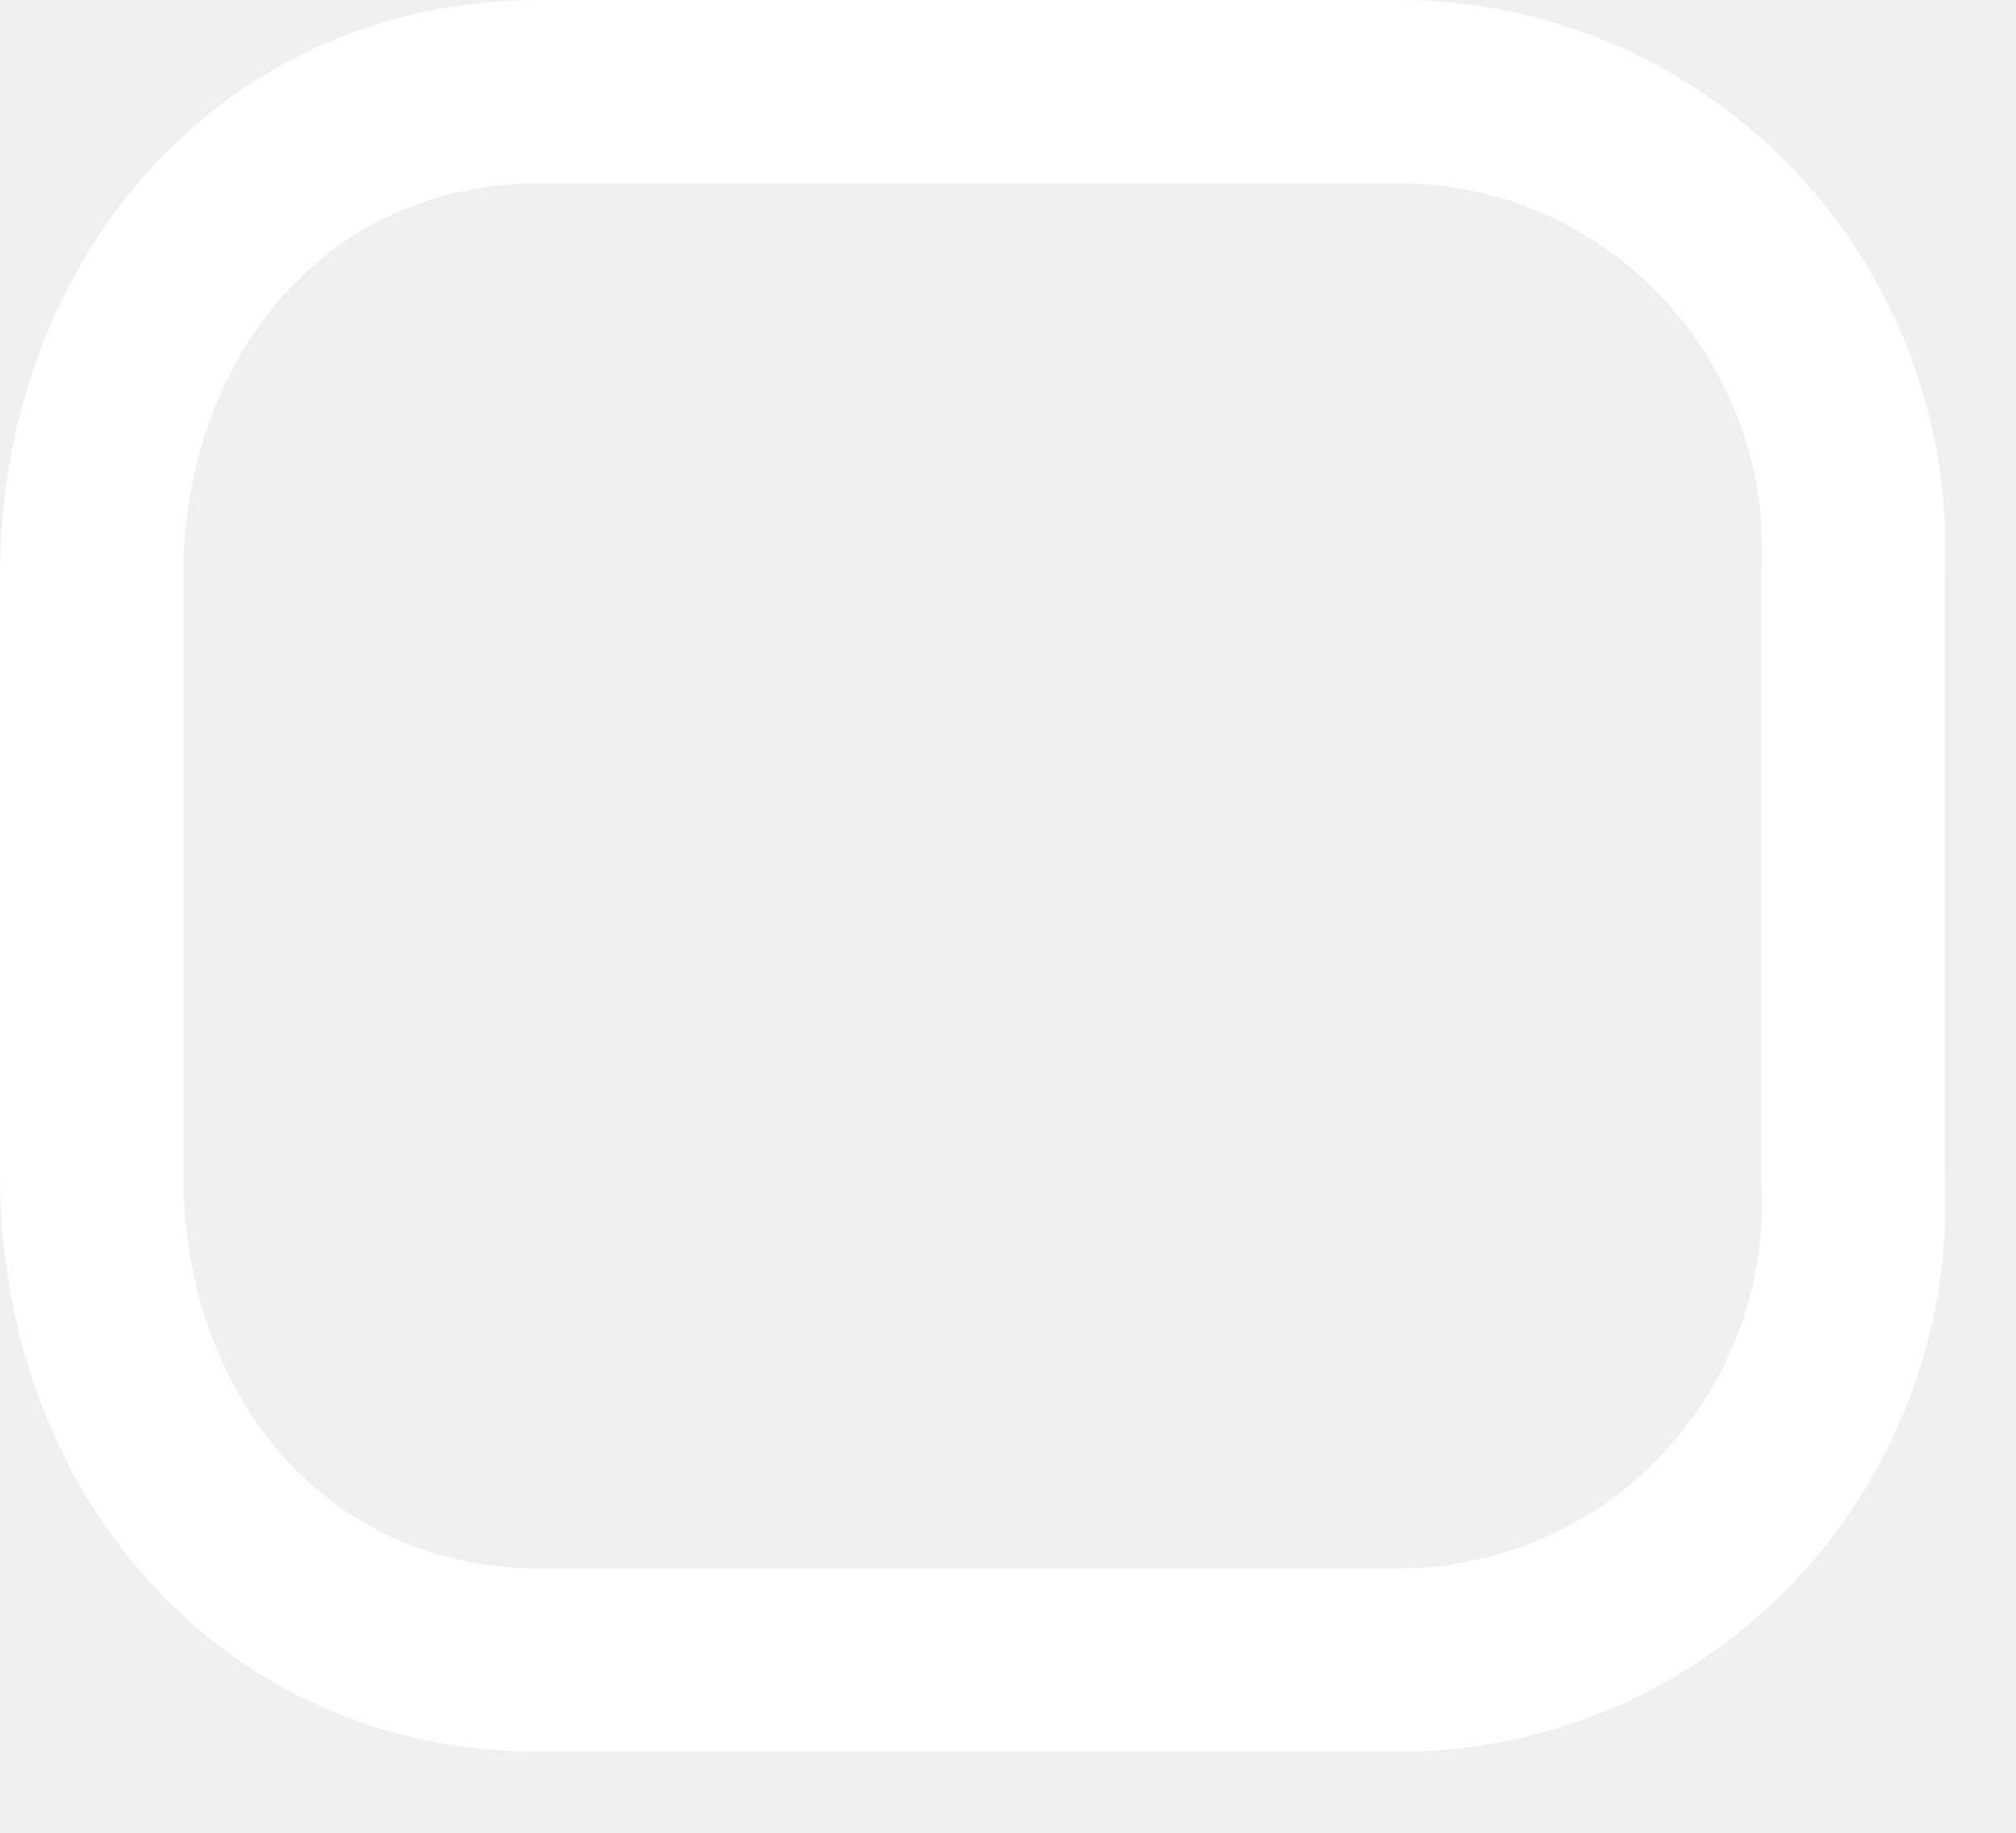
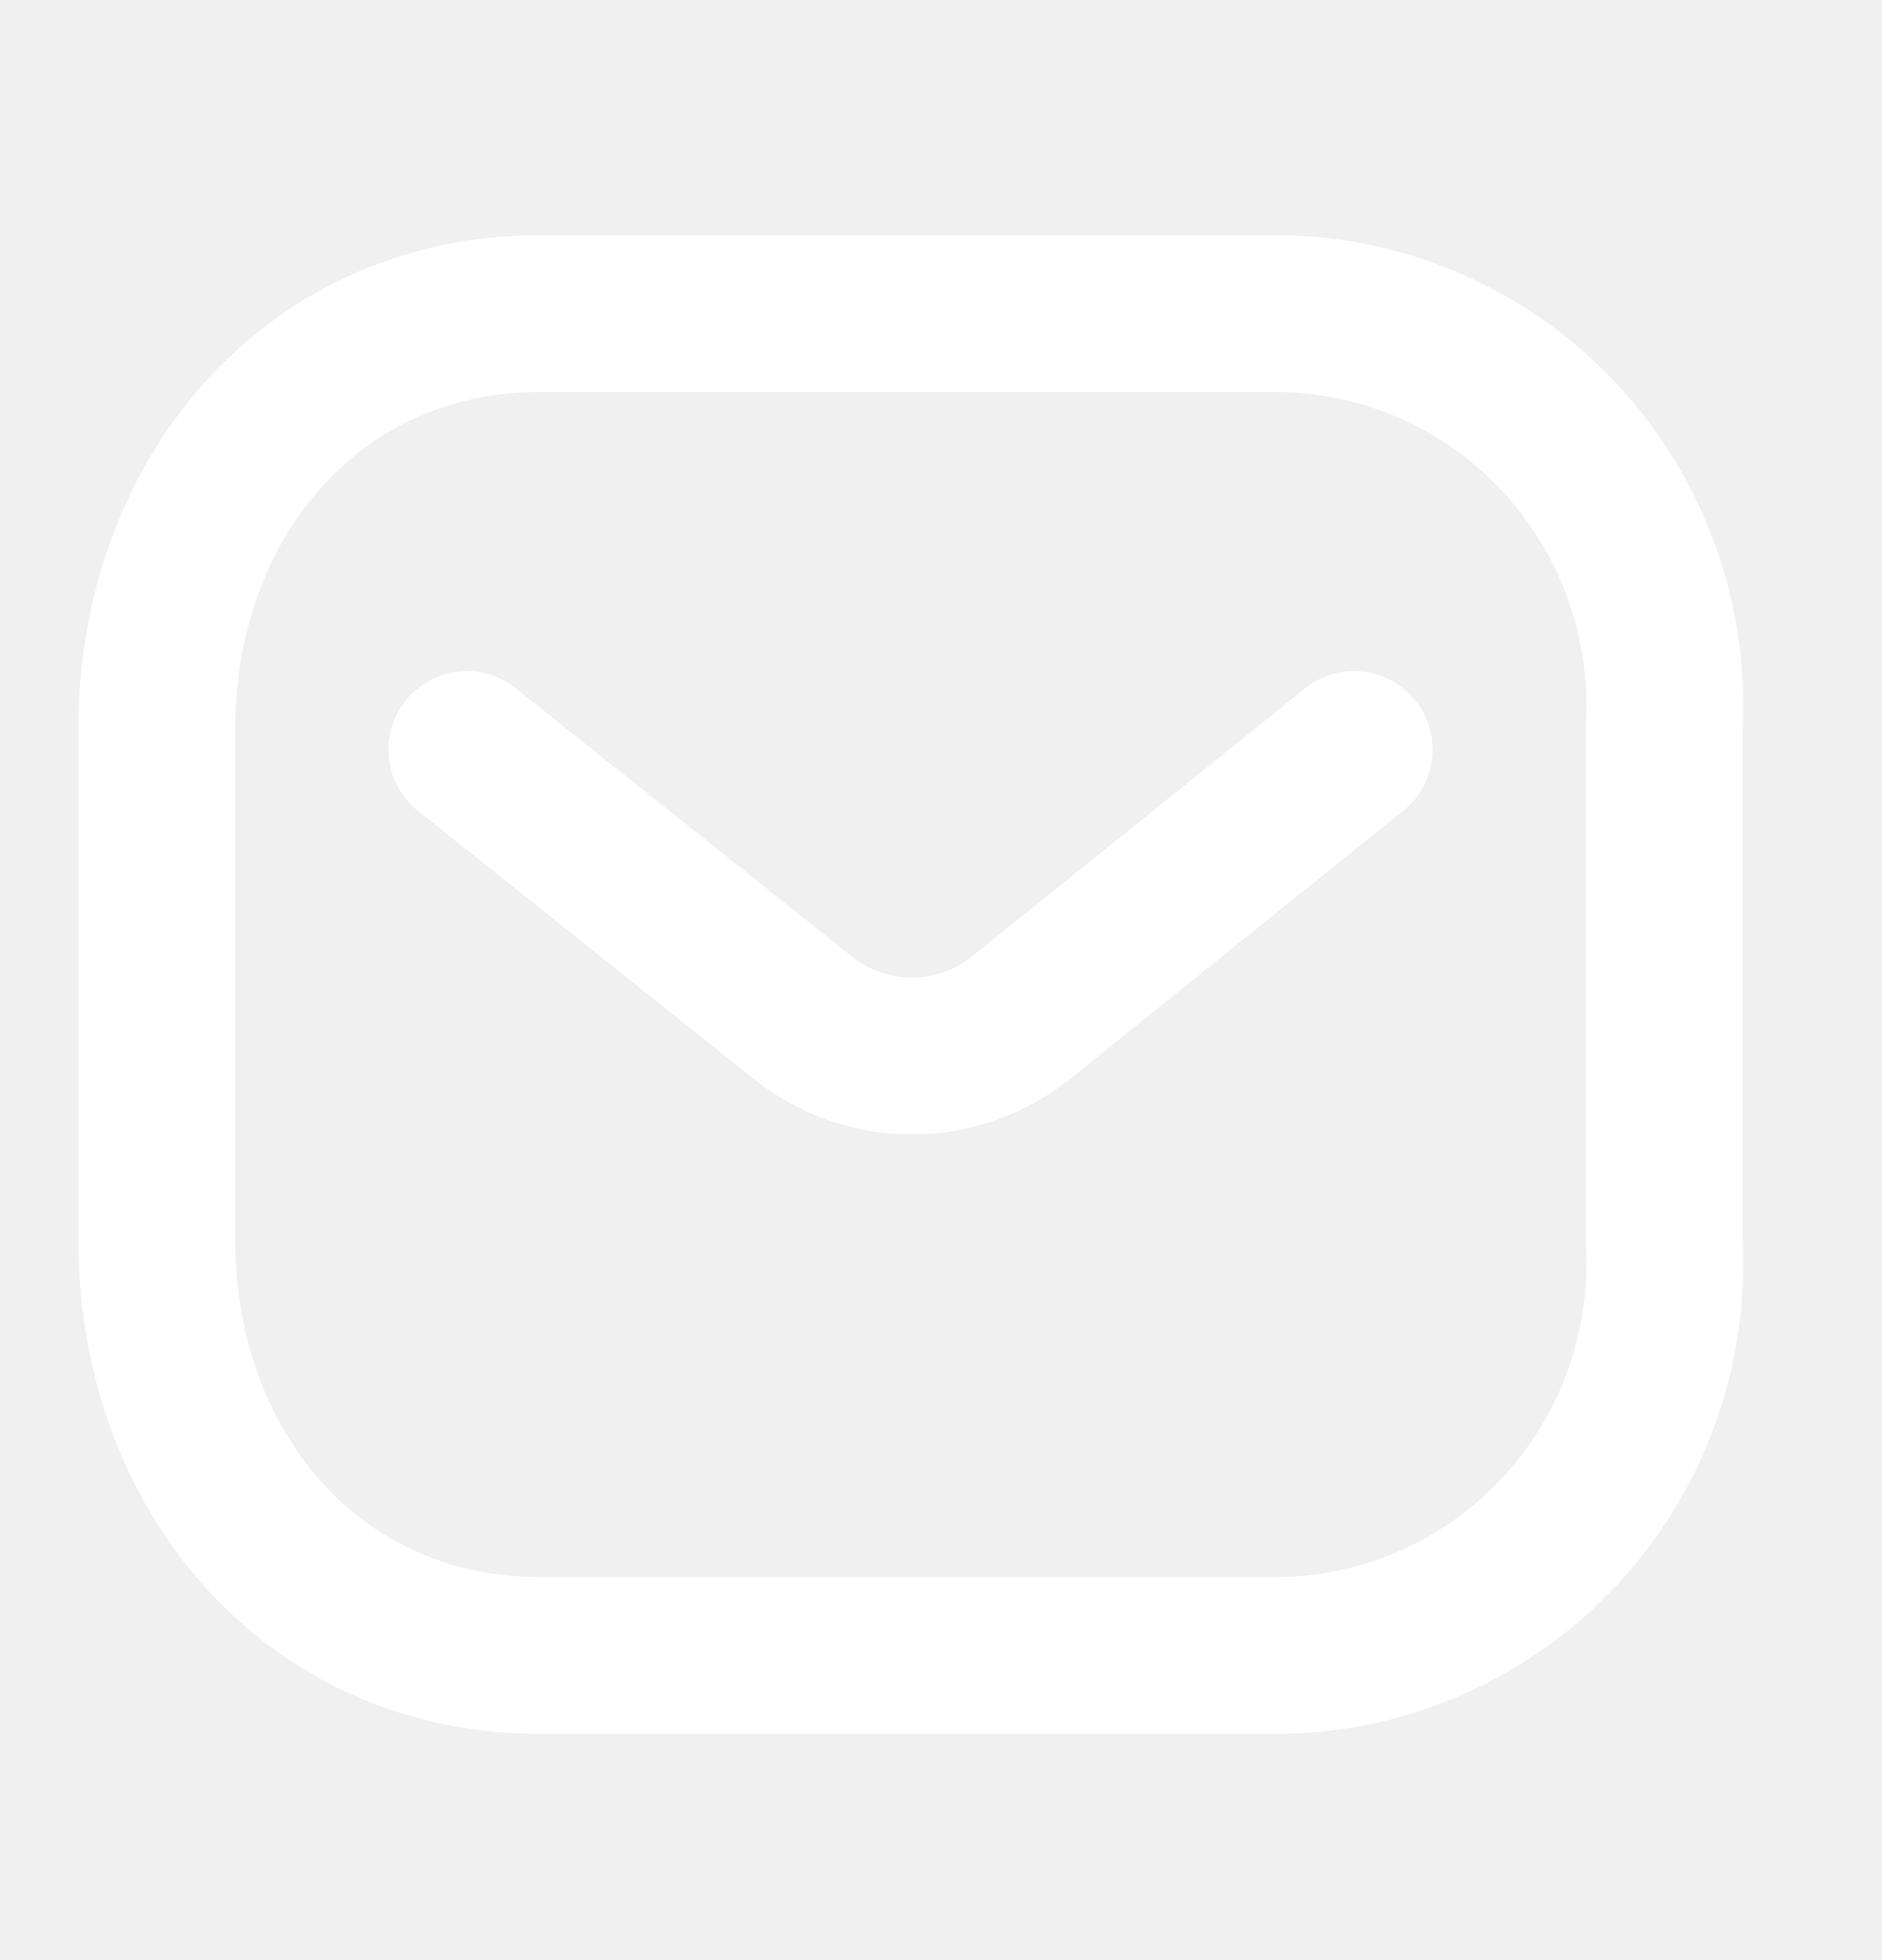
- <svg xmlns="http://www.w3.org/2000/svg" width="22" height="20" viewBox="0 0 22 20" fill="none">
-   <path fill-rule="evenodd" clip-rule="evenodd" d="M5.888 1H15.316C16.675 1.015 17.969 1.59 18.896 2.59C19.823 3.59 20.302 4.929 20.222 6.294V12.822C20.302 14.187 19.823 15.526 18.896 16.526C17.969 17.526 16.675 18.101 15.316 18.116H5.888C2.968 18.116 1 15.741 1 12.822V6.294C1 3.375 2.968 1 5.888 1Z" stroke="white" stroke-width="2" stroke-linecap="round" stroke-linejoin="round" />
+ <svg xmlns="http://www.w3.org/2000/svg" width="24" height="25" viewBox="0 0 24 25" fill="none">
+   <path d="M17.268 9.561L13.002 12.995C12.195 13.628 11.063 13.628 10.256 12.995L5.954 9.561" stroke="white" stroke-width="2" stroke-linecap="round" stroke-linejoin="round" />
+   <path fill-rule="evenodd" clip-rule="evenodd" d="M6.888 4H16.316C17.675 4.015 18.969 4.59 19.896 5.59C20.823 6.59 21.302 7.929 21.222 9.294V15.822C21.302 17.187 20.823 18.526 19.896 19.526C18.969 20.526 17.675 21.101 16.316 21.116H6.888C3.968 21.116 2 18.741 2 15.822V9.294C2 6.375 3.968 4 6.888 4Z" stroke="white" stroke-width="2" stroke-linecap="round" stroke-linejoin="round" />
</svg>
